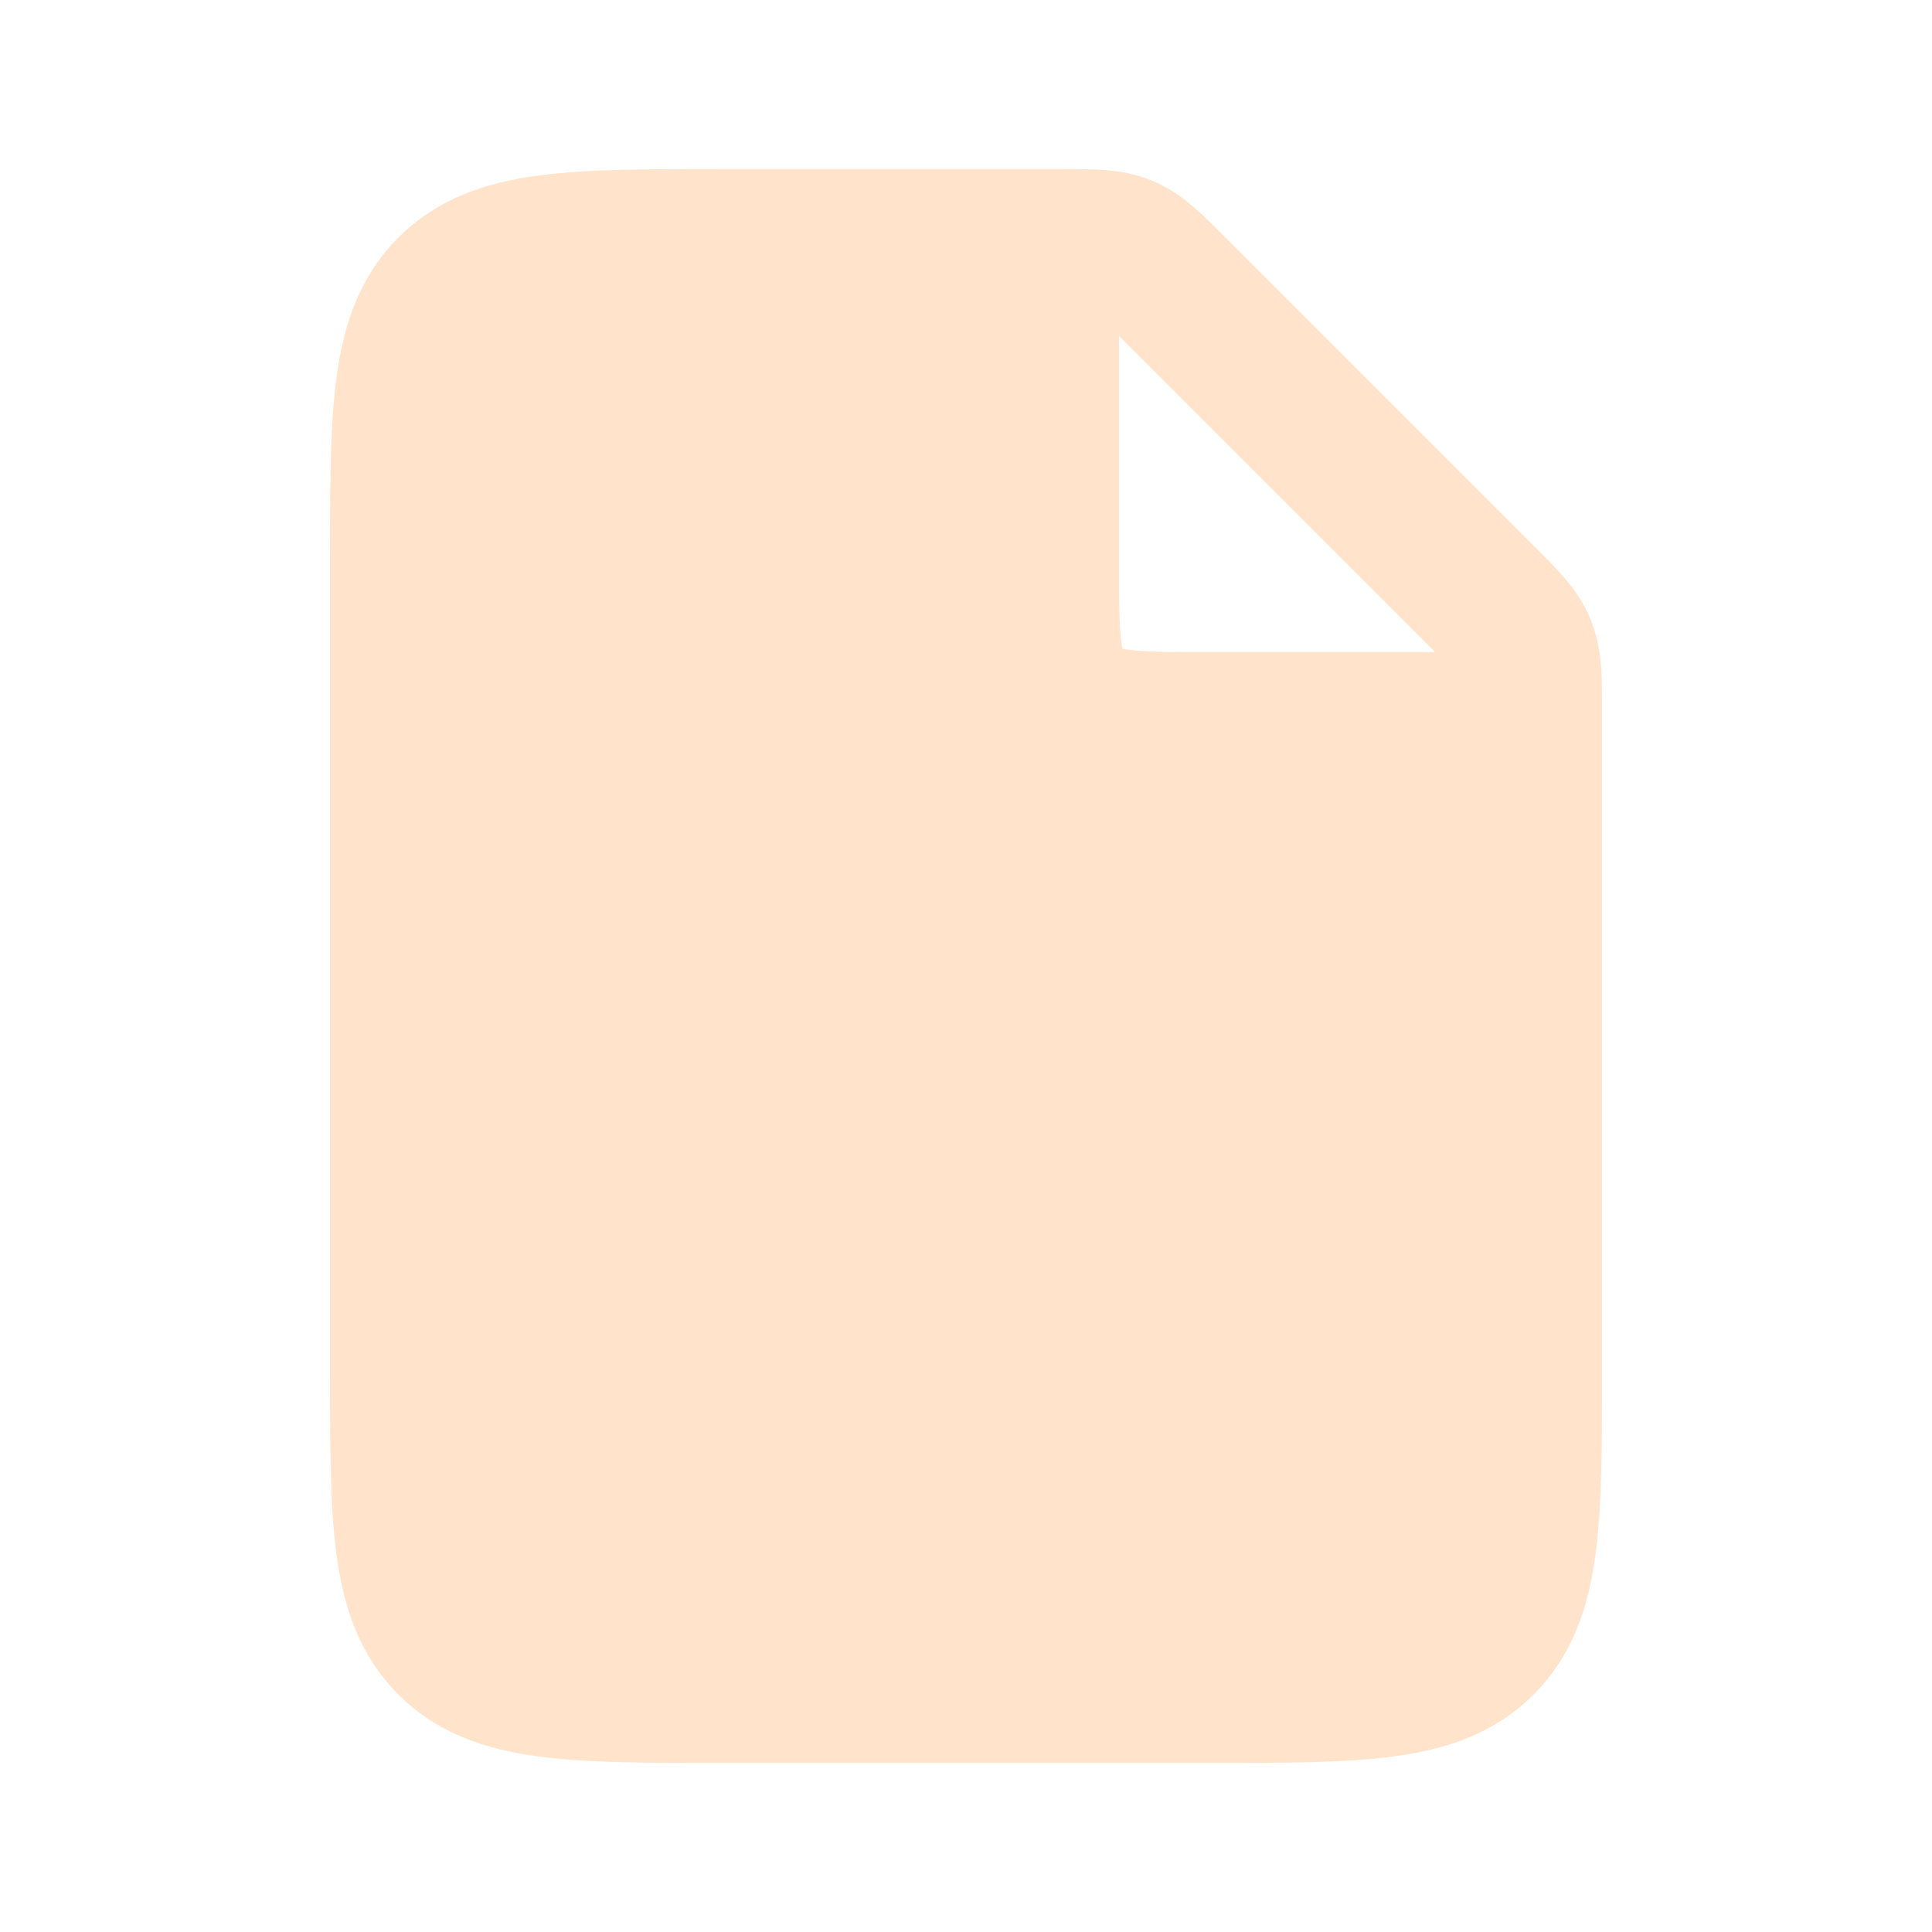
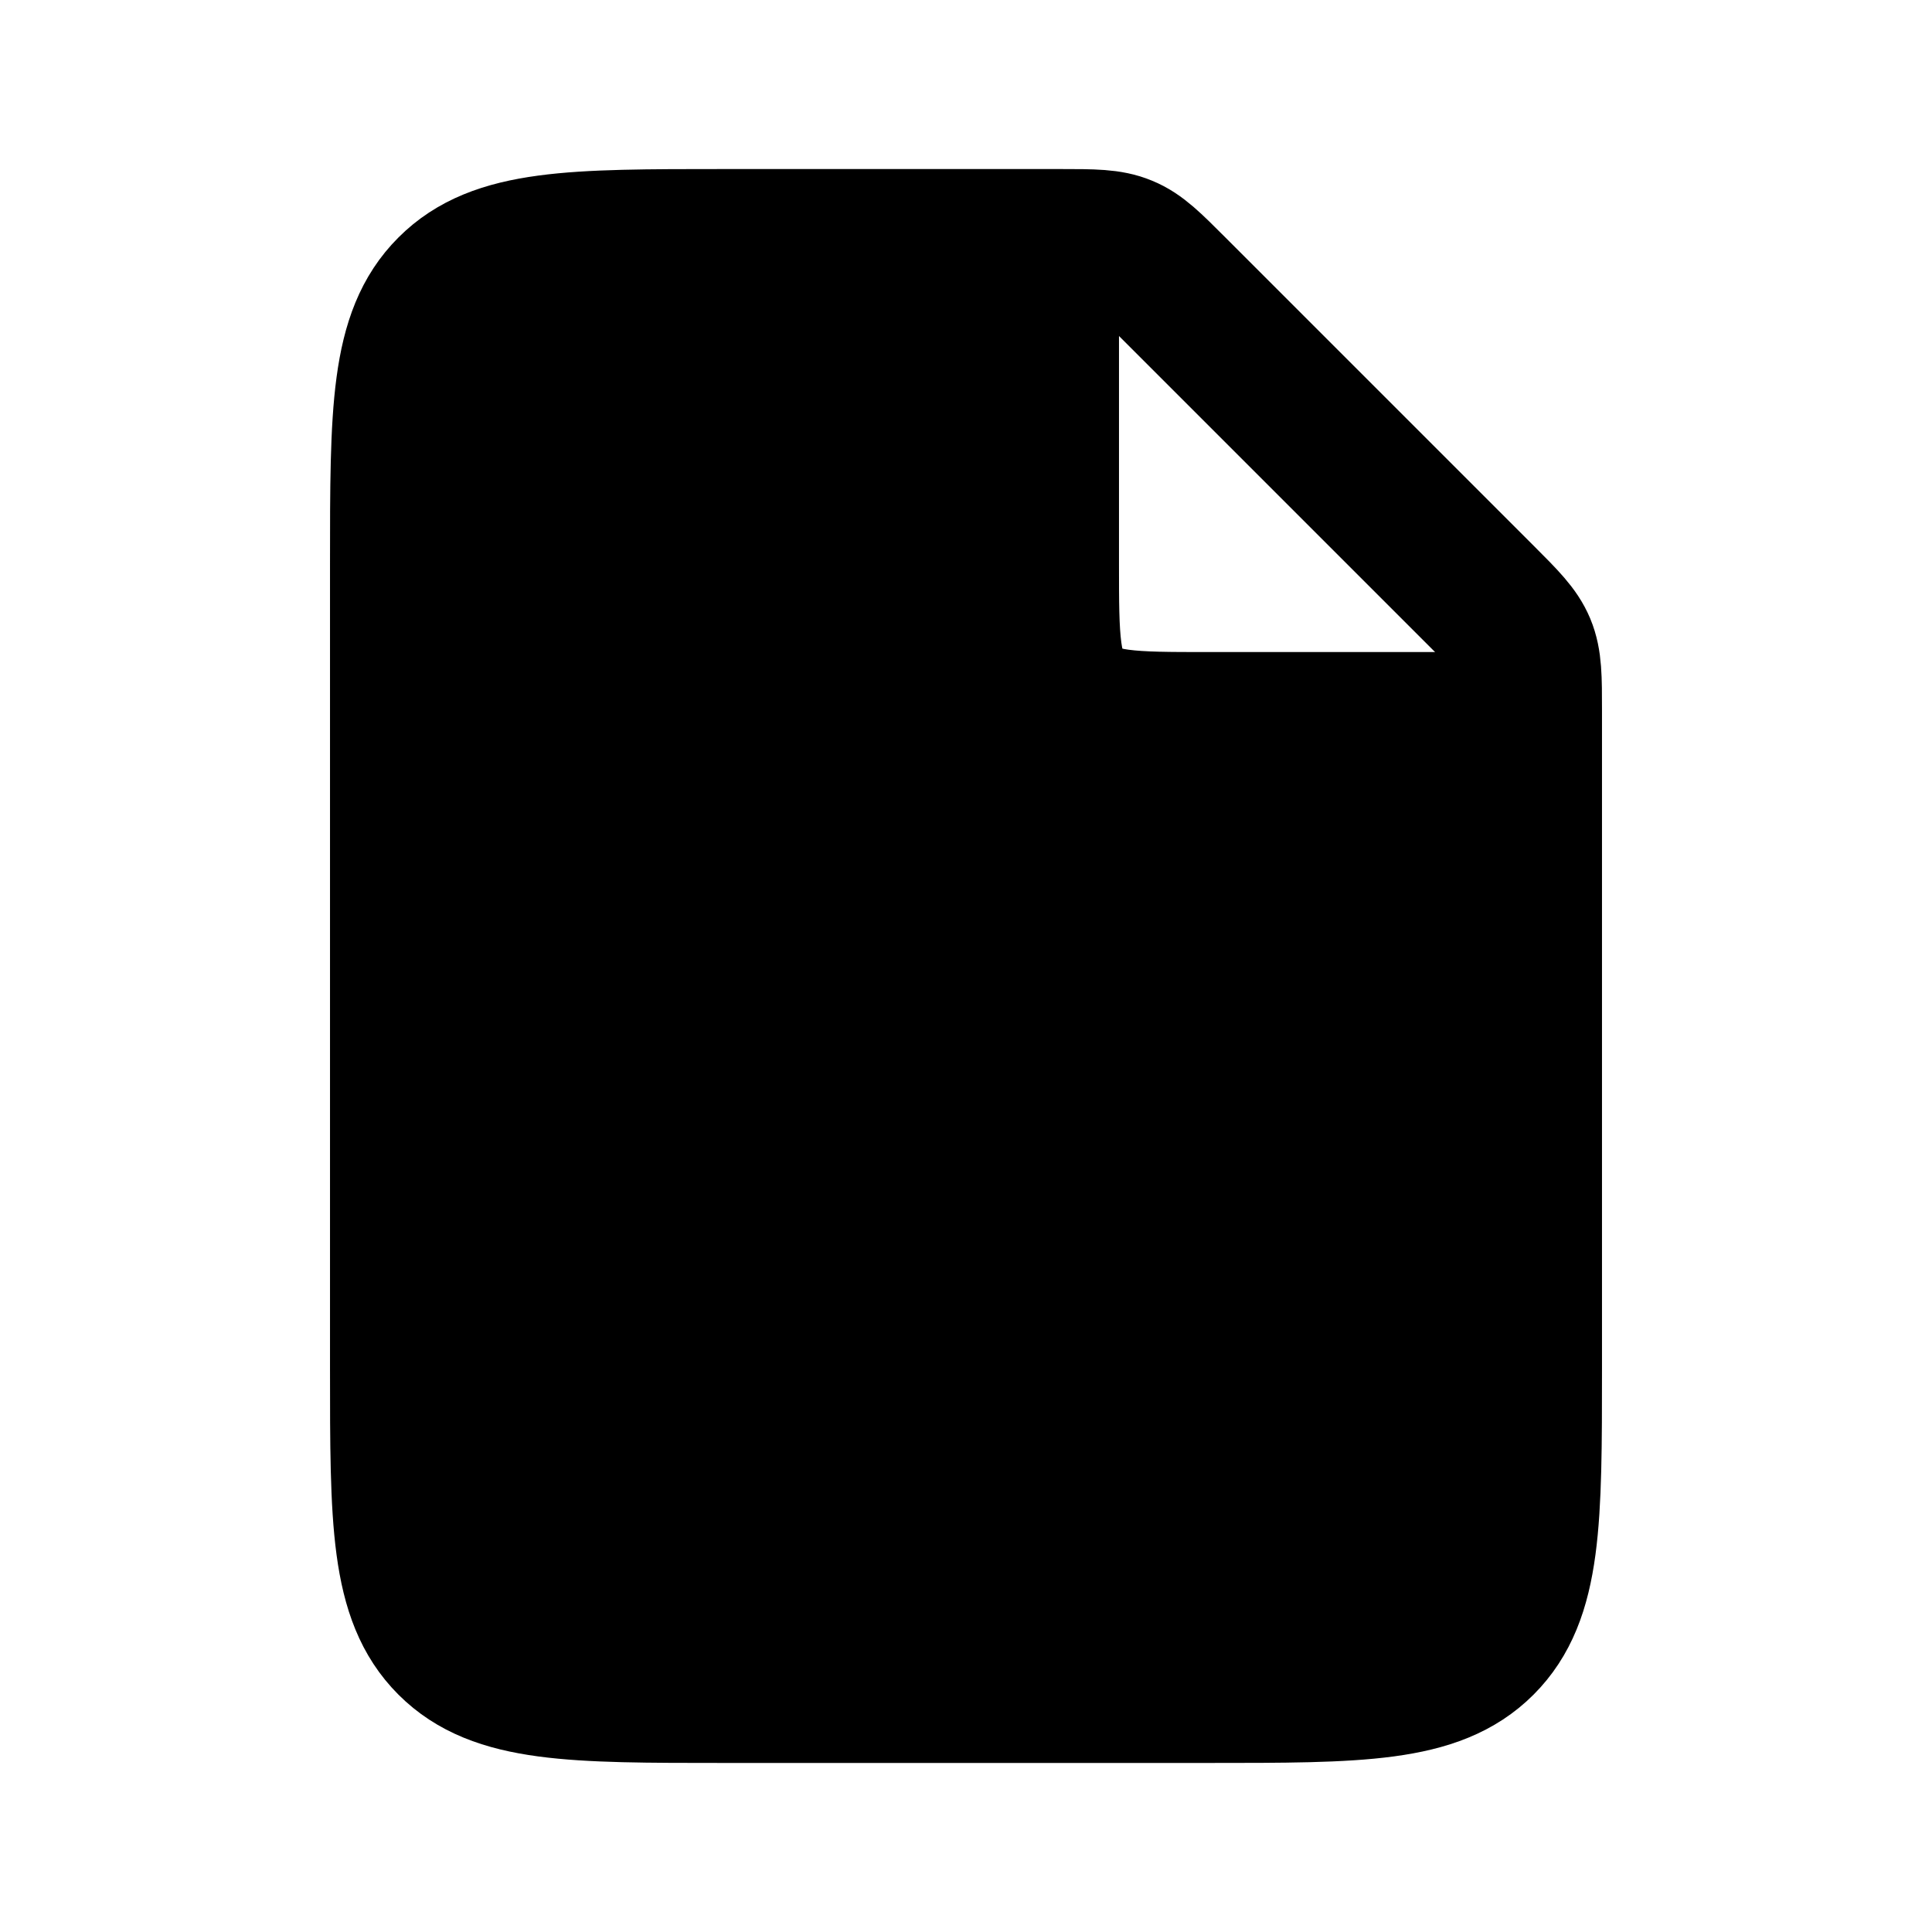
<svg xmlns="http://www.w3.org/2000/svg" width="16" height="16" viewBox="0 0 16 16" fill="none">
-   <path d="M8.667 4.667V2H7.333C5.448 2 4.505 2 3.919 2.586C3.333 3.172 3.333 4.114 3.333 6V10C3.333 11.886 3.333 12.828 3.919 13.414C4.505 14 5.448 14 7.333 14H8.667C10.552 14 11.495 14 12.081 13.414C12.667 12.828 12.667 11.886 12.667 10V6H10C9.371 6 9.057 6 8.862 5.805C8.667 5.609 8.667 5.295 8.667 4.667Z" fill="#FFE3CA" />
-   <path d="M8.781 2H6C4.743 2 4.114 2 3.724 2.391C3.333 2.781 3.333 3.41 3.333 4.667V11.333C3.333 12.59 3.333 13.219 3.724 13.61C4.114 14 4.743 14 6 14H10C11.257 14 11.886 14 12.276 13.61C12.667 13.219 12.667 12.59 12.667 11.333V5.886C12.667 5.613 12.667 5.477 12.616 5.354C12.565 5.232 12.469 5.136 12.276 4.943L9.724 2.391C9.531 2.198 9.435 2.101 9.312 2.051C9.19 2 9.053 2 8.781 2Z" stroke="#FFE3CA" stroke-width="1.2" />
-   <path d="M8.667 2V4.667C8.667 5.295 8.667 5.609 8.862 5.805C9.057 6 9.372 6 10 6H12.667" stroke="#FFE3CA" stroke-width="1.2" />
+   <path d="M8.667 4.667V2H7.333C5.448 2 4.505 2 3.919 2.586C3.333 3.172 3.333 4.114 3.333 6V10C3.333 11.886 3.333 12.828 3.919 13.414C4.505 14 5.448 14 7.333 14H8.667C10.552 14 11.495 14 12.081 13.414C12.667 12.828 12.667 11.886 12.667 10V6H10C9.371 6 9.057 6 8.862 5.805C8.667 5.609 8.667 5.295 8.667 4.667Z" fill="currentColor" />
+   <path d="M8.781 2H6C4.743 2 4.114 2 3.724 2.391C3.333 2.781 3.333 3.41 3.333 4.667V11.333C3.333 12.59 3.333 13.219 3.724 13.61C4.114 14 4.743 14 6 14H10C11.257 14 11.886 14 12.276 13.61C12.667 13.219 12.667 12.59 12.667 11.333V5.886C12.667 5.613 12.667 5.477 12.616 5.354C12.565 5.232 12.469 5.136 12.276 4.943L9.724 2.391C9.531 2.198 9.435 2.101 9.312 2.051C9.19 2 9.053 2 8.781 2Z" stroke="currentColor" stroke-width="1.2" />
+   <path d="M8.667 2V4.667C8.667 5.295 8.667 5.609 8.862 5.805C9.057 6 9.372 6 10 6H12.667" stroke="currentColor" stroke-width="1.2" />
</svg>
